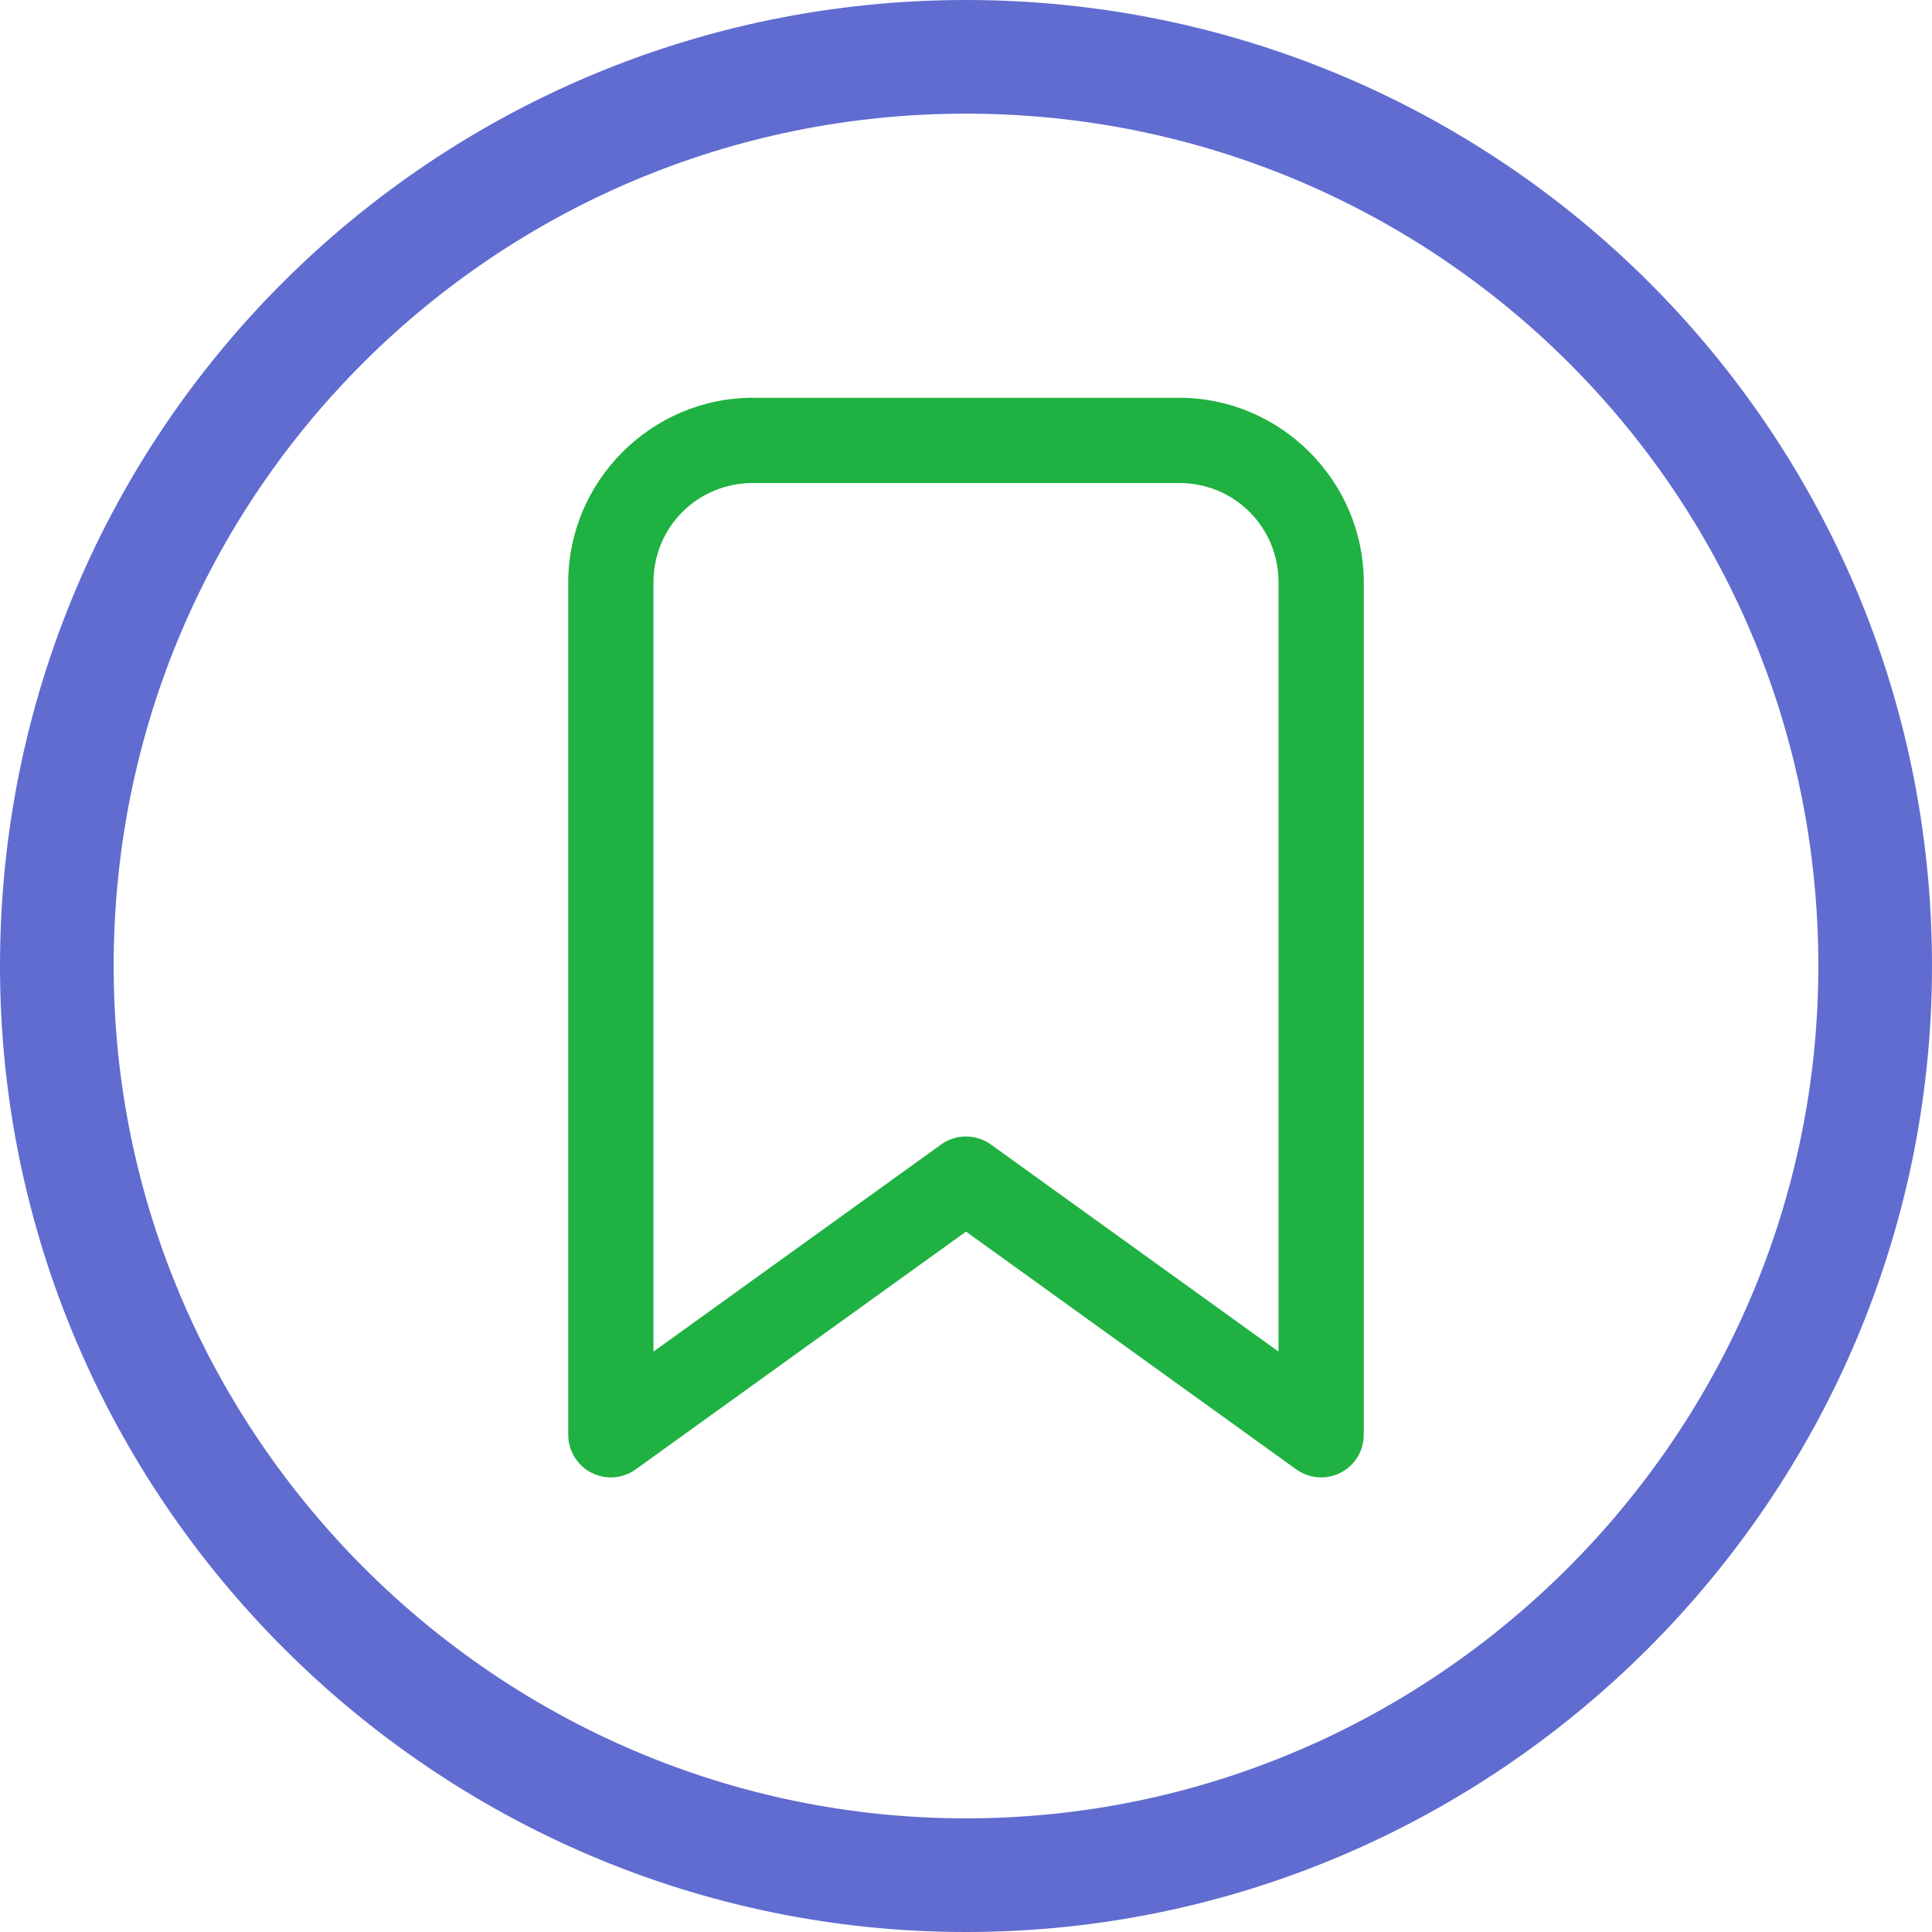
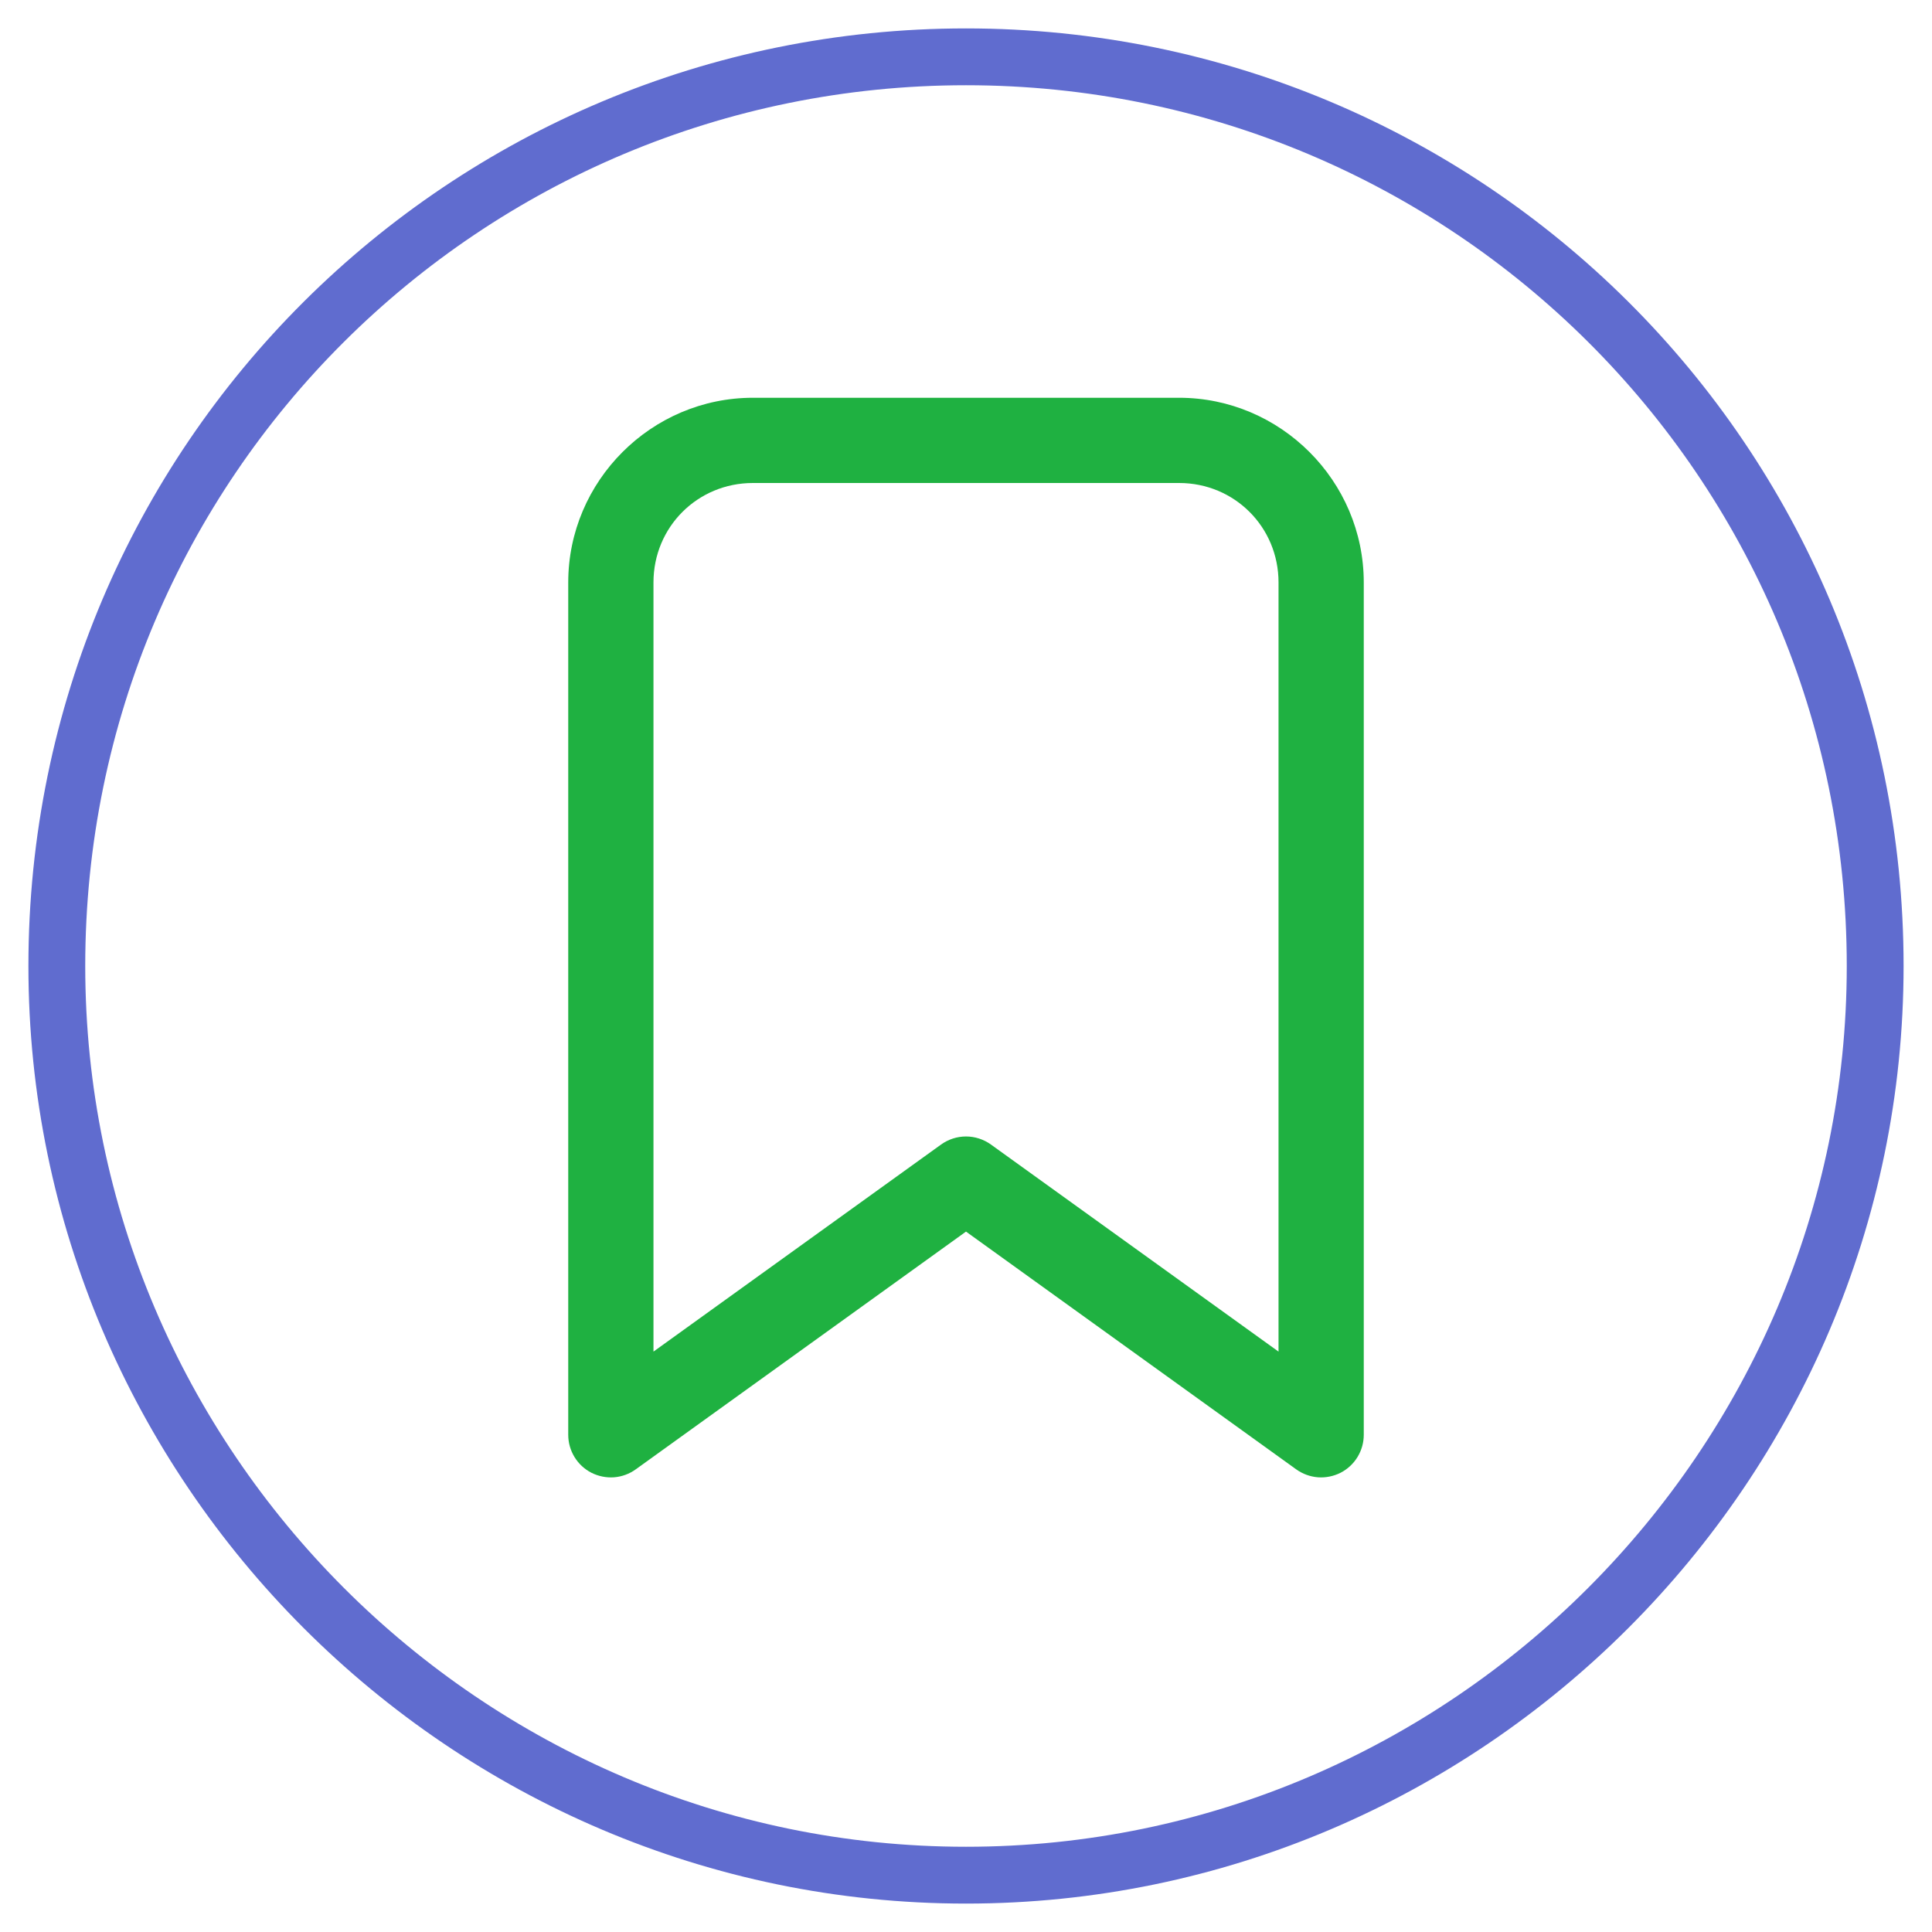
<svg xmlns="http://www.w3.org/2000/svg" width="34" height="34" viewBox="0 0 34 34" fill="none">
  <path d="M13.25 7C11.464 7 10 8.464 10 10.25V25.25C10 25.388 10.038 25.523 10.11 25.641C10.182 25.759 10.285 25.855 10.408 25.918C10.531 25.98 10.669 26.008 10.807 25.998C10.944 25.987 11.076 25.939 11.188 25.858L17 21.674L22.811 25.858C22.924 25.939 23.056 25.987 23.193 25.998C23.331 26.008 23.469 25.98 23.592 25.918C23.715 25.855 23.818 25.759 23.89 25.641C23.962 25.523 24 25.388 24 25.25V10.25C24 8.464 22.536 7 20.75 7H13.25ZM13.25 8.5H20.75C21.725 8.5 22.5 9.275 22.5 10.25V23.786L17.439 20.142C17.311 20.05 17.157 20 17 20C16.843 20 16.689 20.05 16.561 20.142L11.5 23.786V10.25C11.5 9.275 12.275 8.5 13.25 8.5Z" fill="#1FB141" />
-   <path d="M17 1C25.8 1 33 8.1 33 17C33 25.8 25.8 33 17 33C8.2 33 1 25.8 1 17C1 8.1 8.2 1 17 1Z" stroke="#606CCF" stroke-width="2" stroke-miterlimit="100" />
+   <path d="M17 1C25.8 1 33 8.1 33 17C33 25.8 25.8 33 17 33C8.2 33 1 25.8 1 17C1 8.1 8.2 1 17 1Z" stroke="#606CCF" strokeWidth="2" stroke-miterlimit="100" />
</svg>
